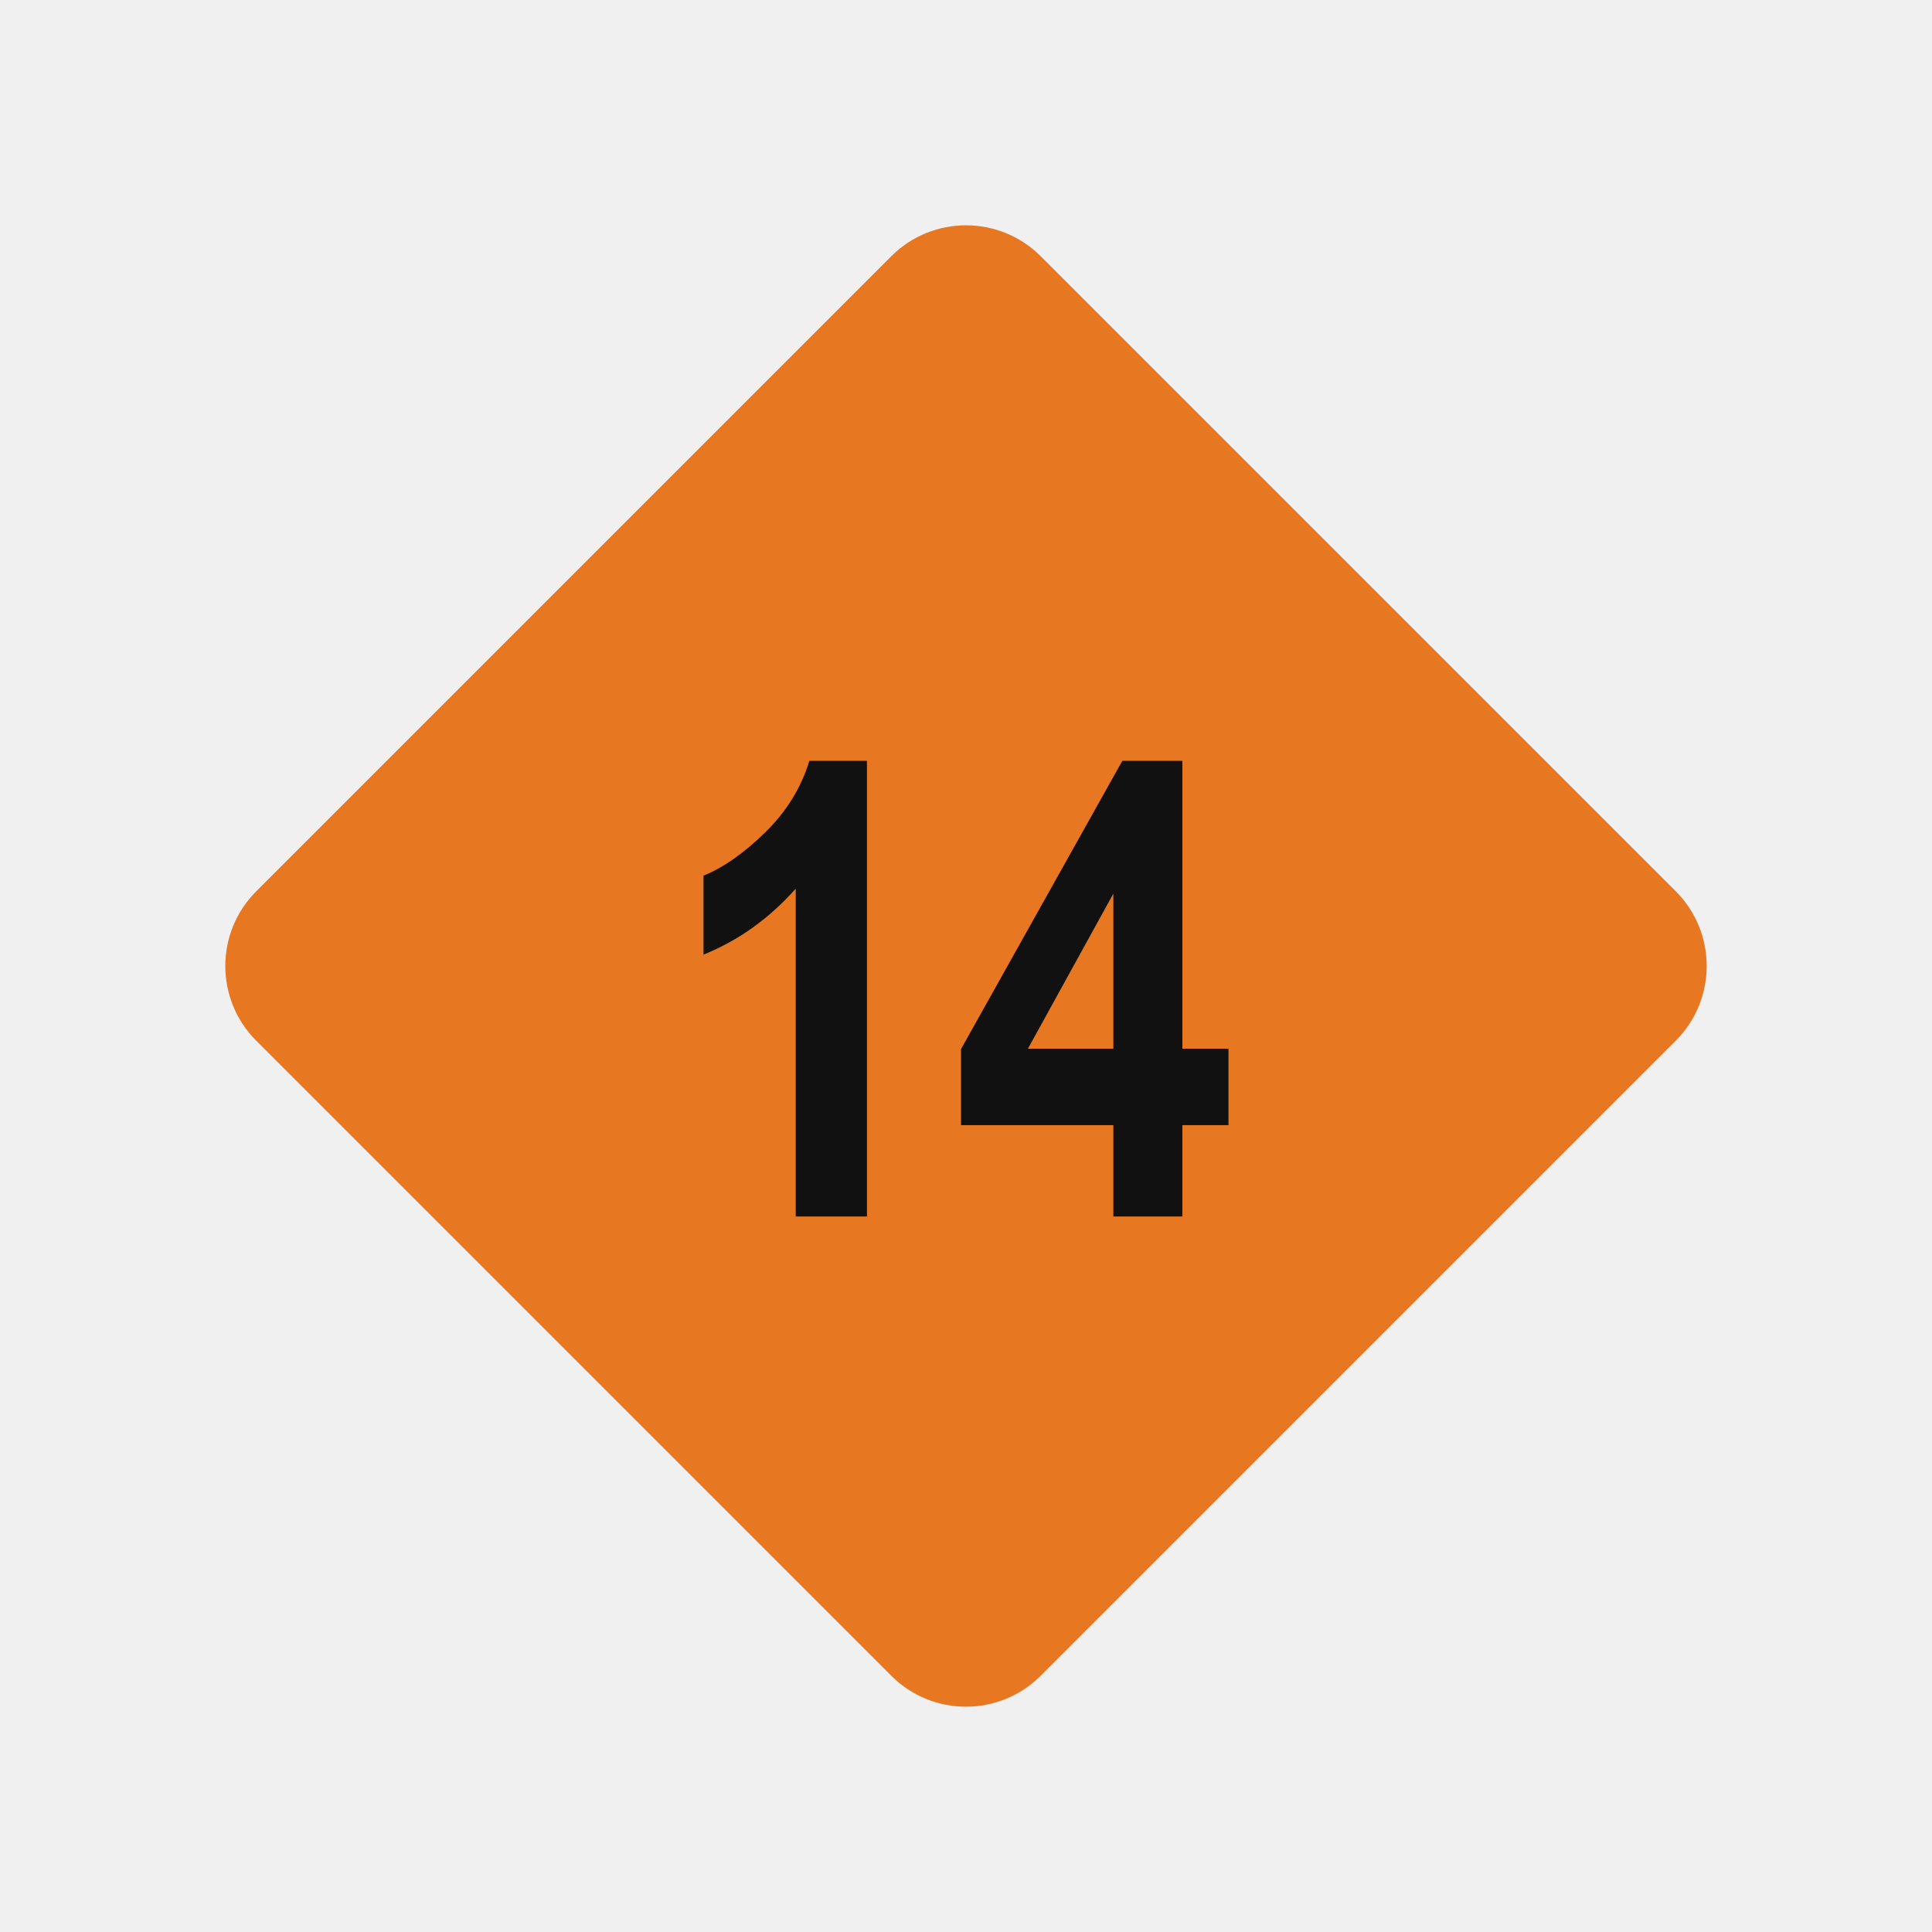
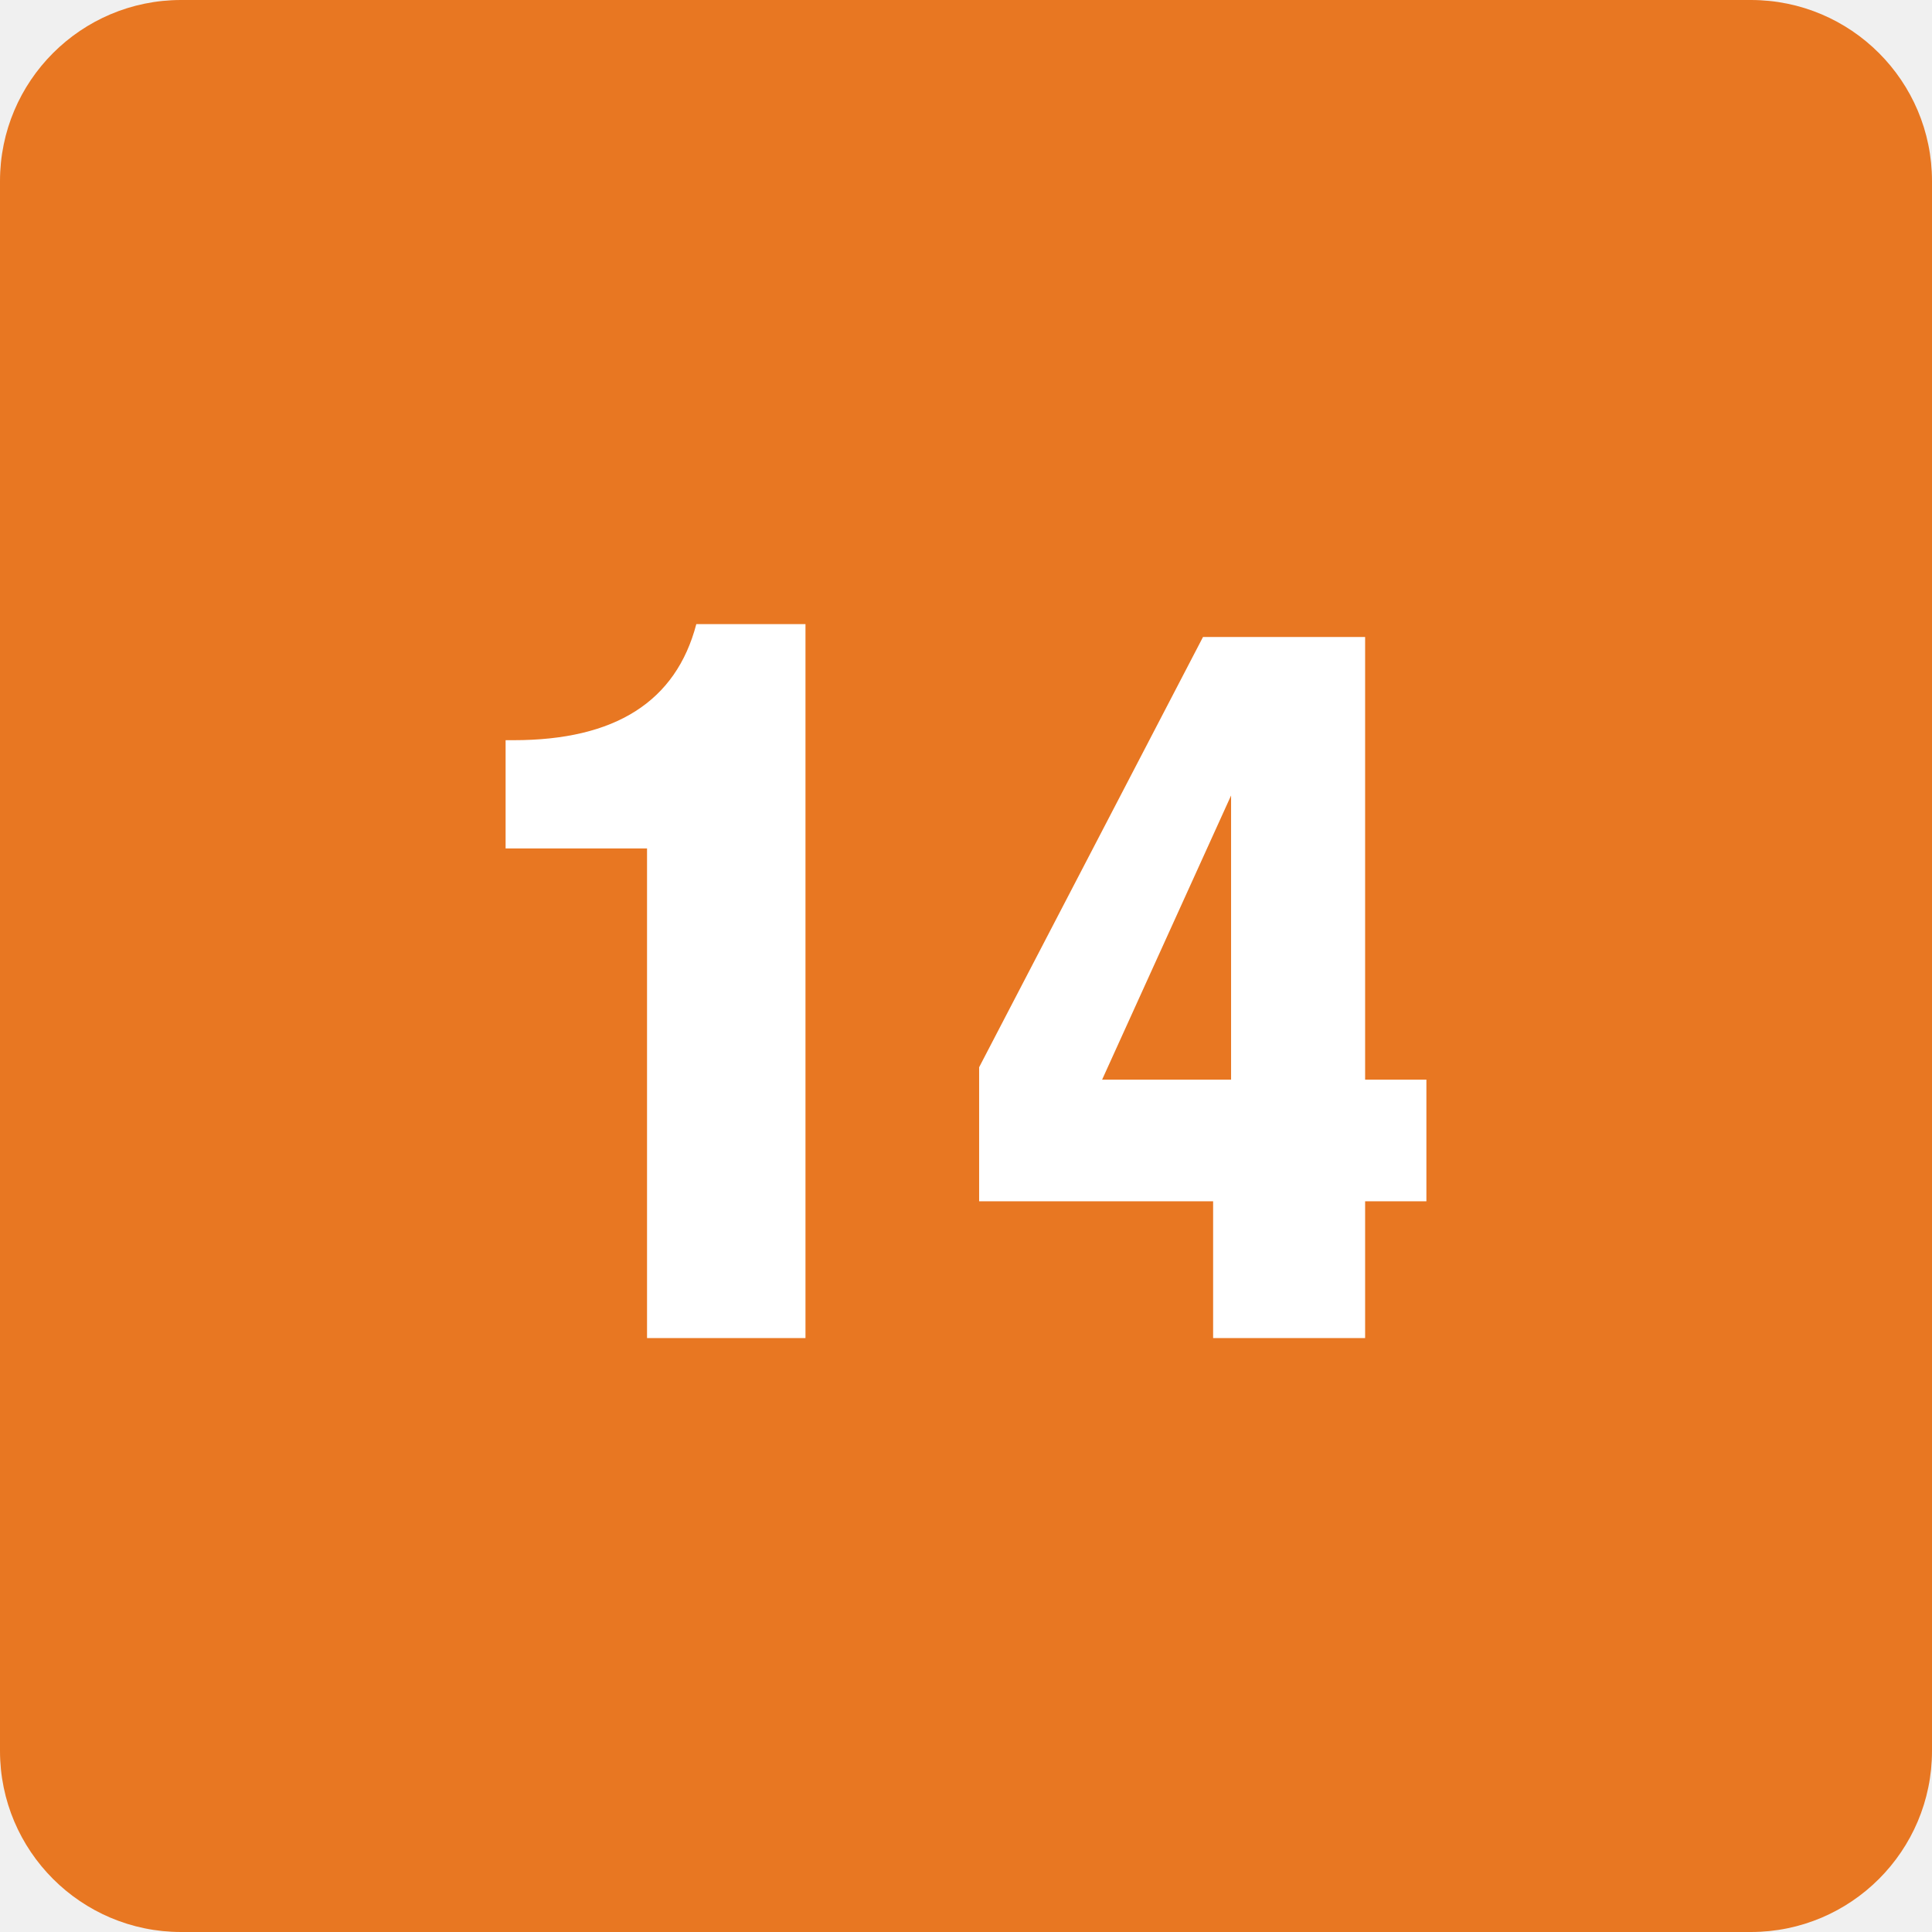
<svg xmlns="http://www.w3.org/2000/svg" viewBox="0 0 512 512">
-   <rect x="109" y="109" width="294" height="294" rx="28" fill="#e87722" transform="rotate(45 256 256)" />
-   <path fill="#111111" d="M229.75 201.63L229.75 322.38L210.88 322.38L210.88 235.50Q200.30 247.40 186.44 252.98L186.44 232.06Q194.31 228.86 202.76 220.62Q211.21 212.37 214.49 201.63L229.75 201.63M313.34 322.38L295.05 322.38L295.05 298.18L254.69 298.18L254.69 278L297.43 201.63L313.34 201.63L313.34 277.91L325.56 277.91L325.56 298.18L313.34 298.18L313.34 322.38M272.41 277.91L295.05 277.91L295.05 236.82" />
+   <rect x="0" y="0" width="512" height="512" rx="48" fill="#e87722" />
+   <path fill="#ffffff" d="M213.46 354.60L171.47 354.60L171.47 224.84L133.99 224.84L133.99 196.16L136.07 196.16Q156.33 196.16 168.41 188.47Q180.50 180.78 184.53 165.40L184.53 165.40L213.46 165.40L213.46 354.60ZM292.07 286.12L326.25 286.12L326.25 210.81L292.07 286.12ZM361.77 354.60L321.49 354.60L321.49 318.35L259.48 318.35L259.48 282.83L318.81 168.81L361.77 168.81L361.77 286.12L378.01 286.12L378.01 318.35L361.77 318.35L361.77 354.60Z" />
</svg>
